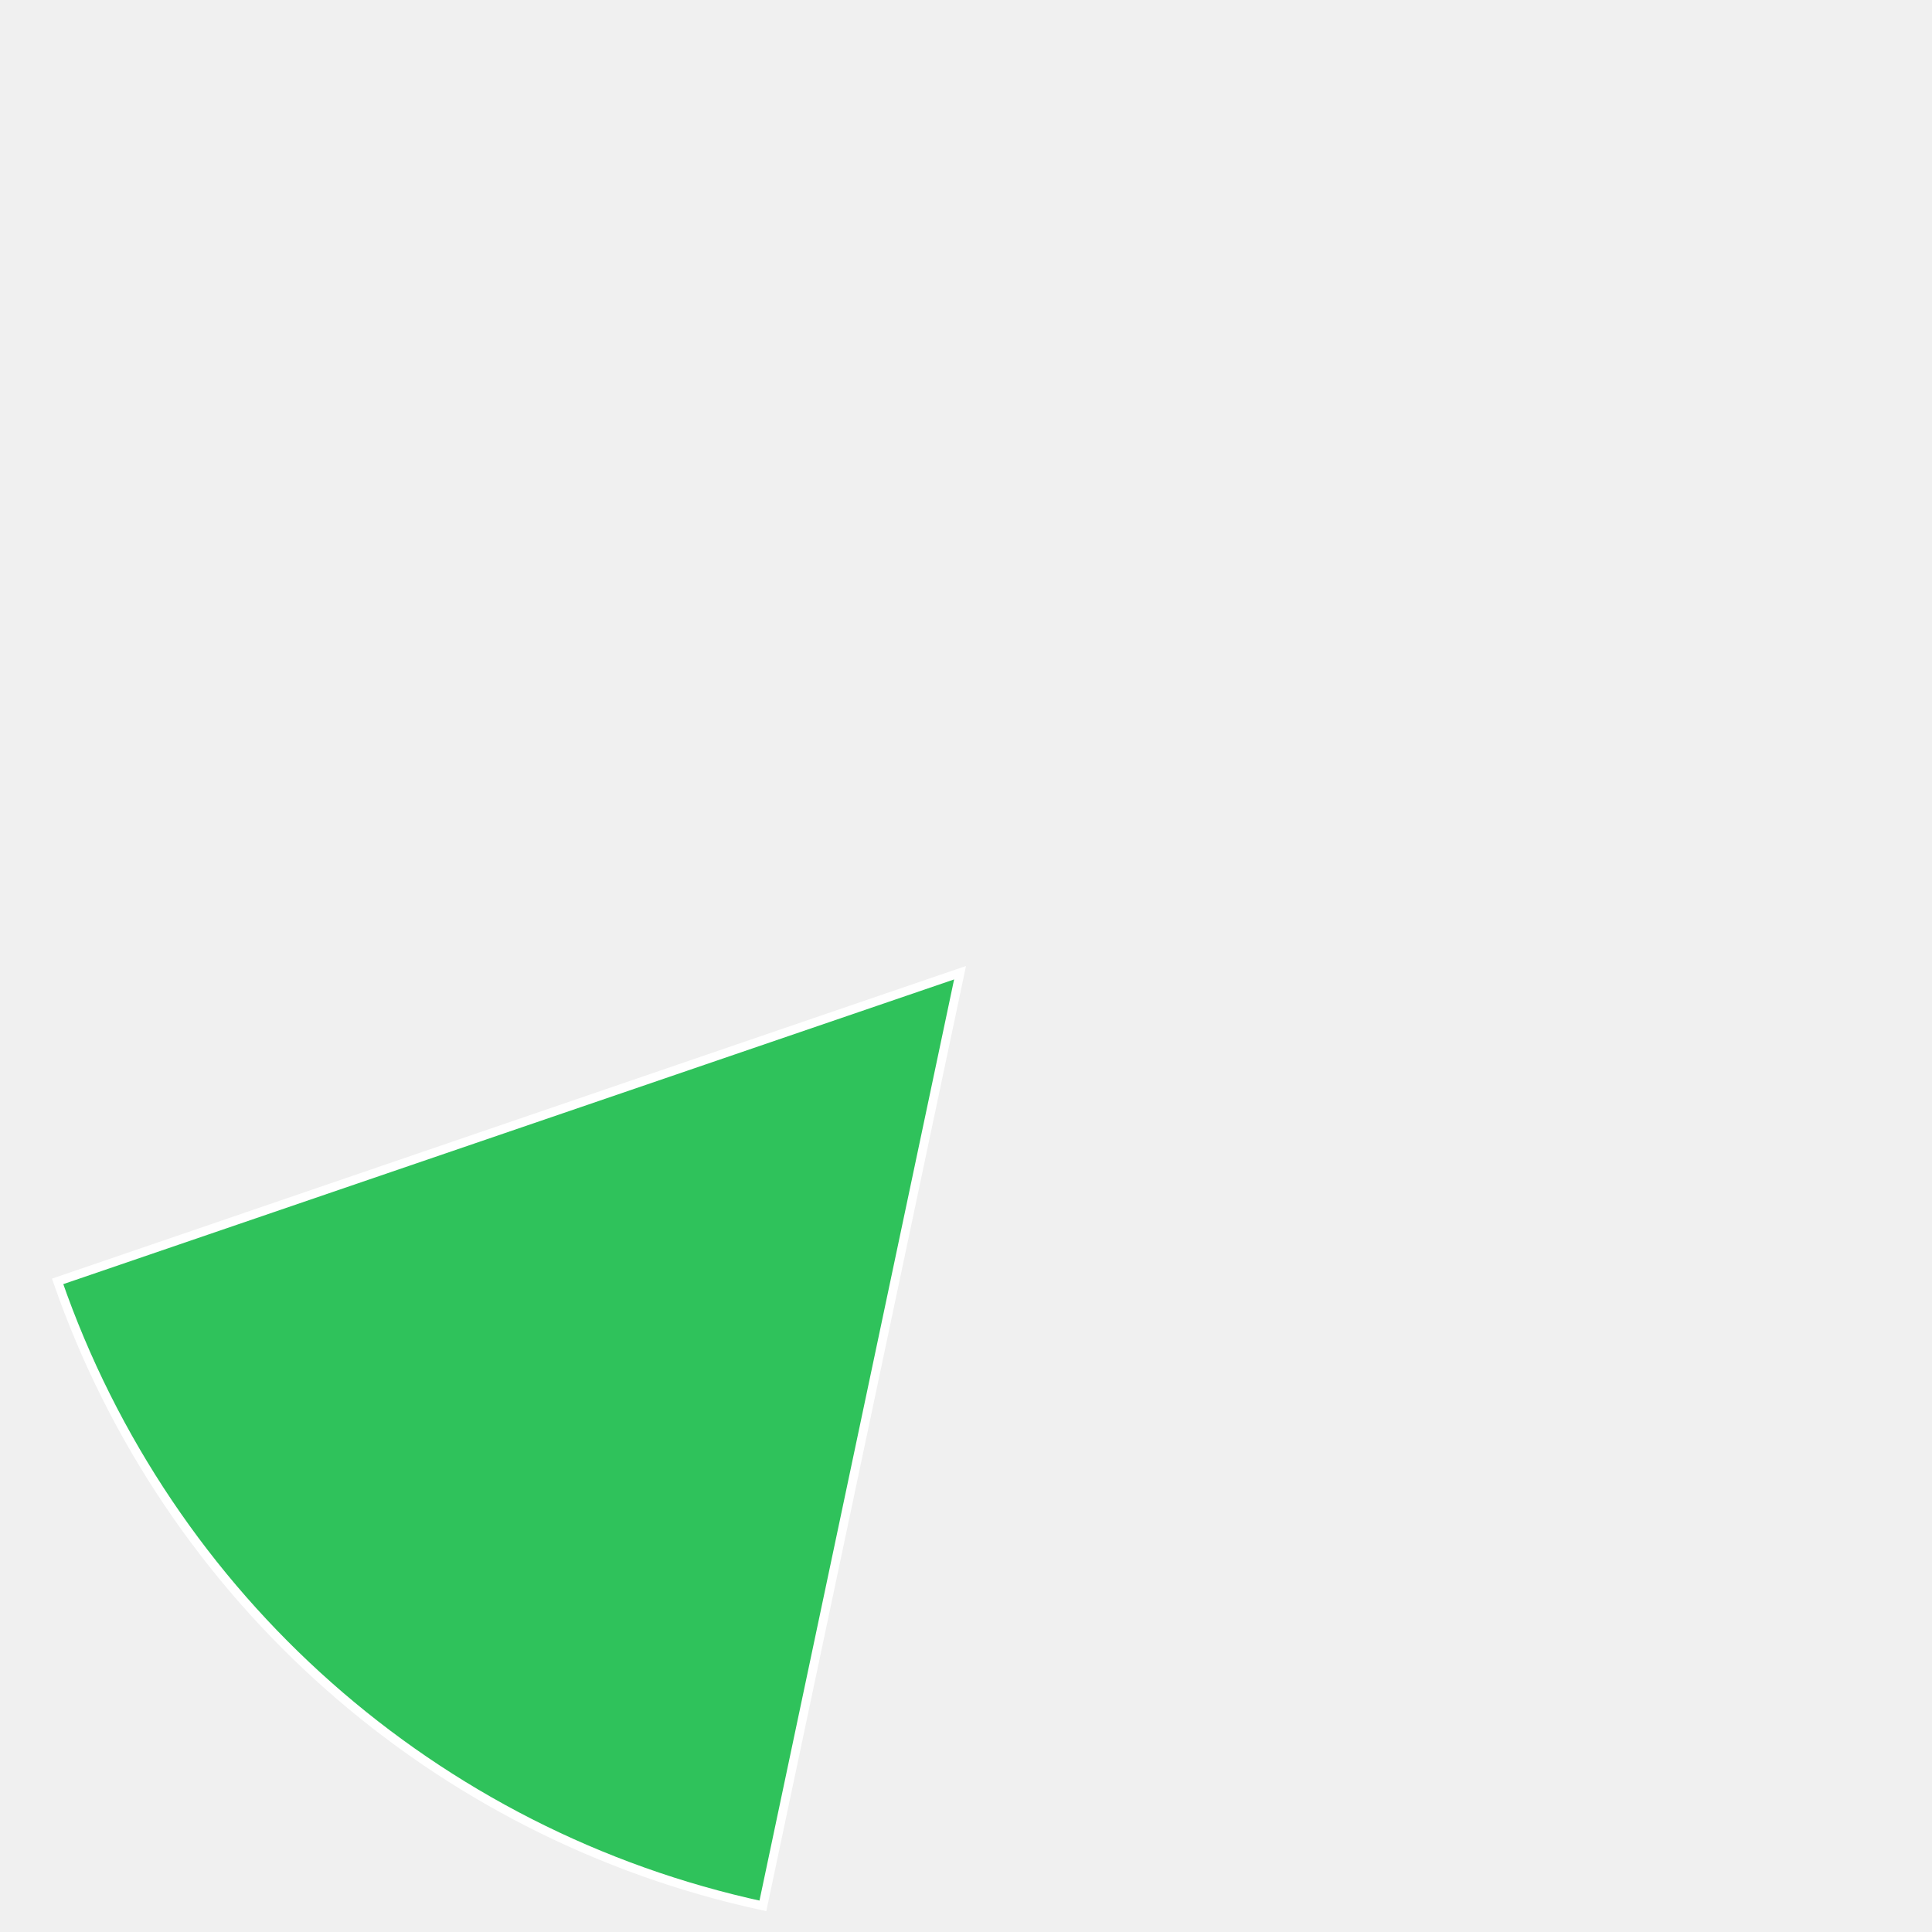
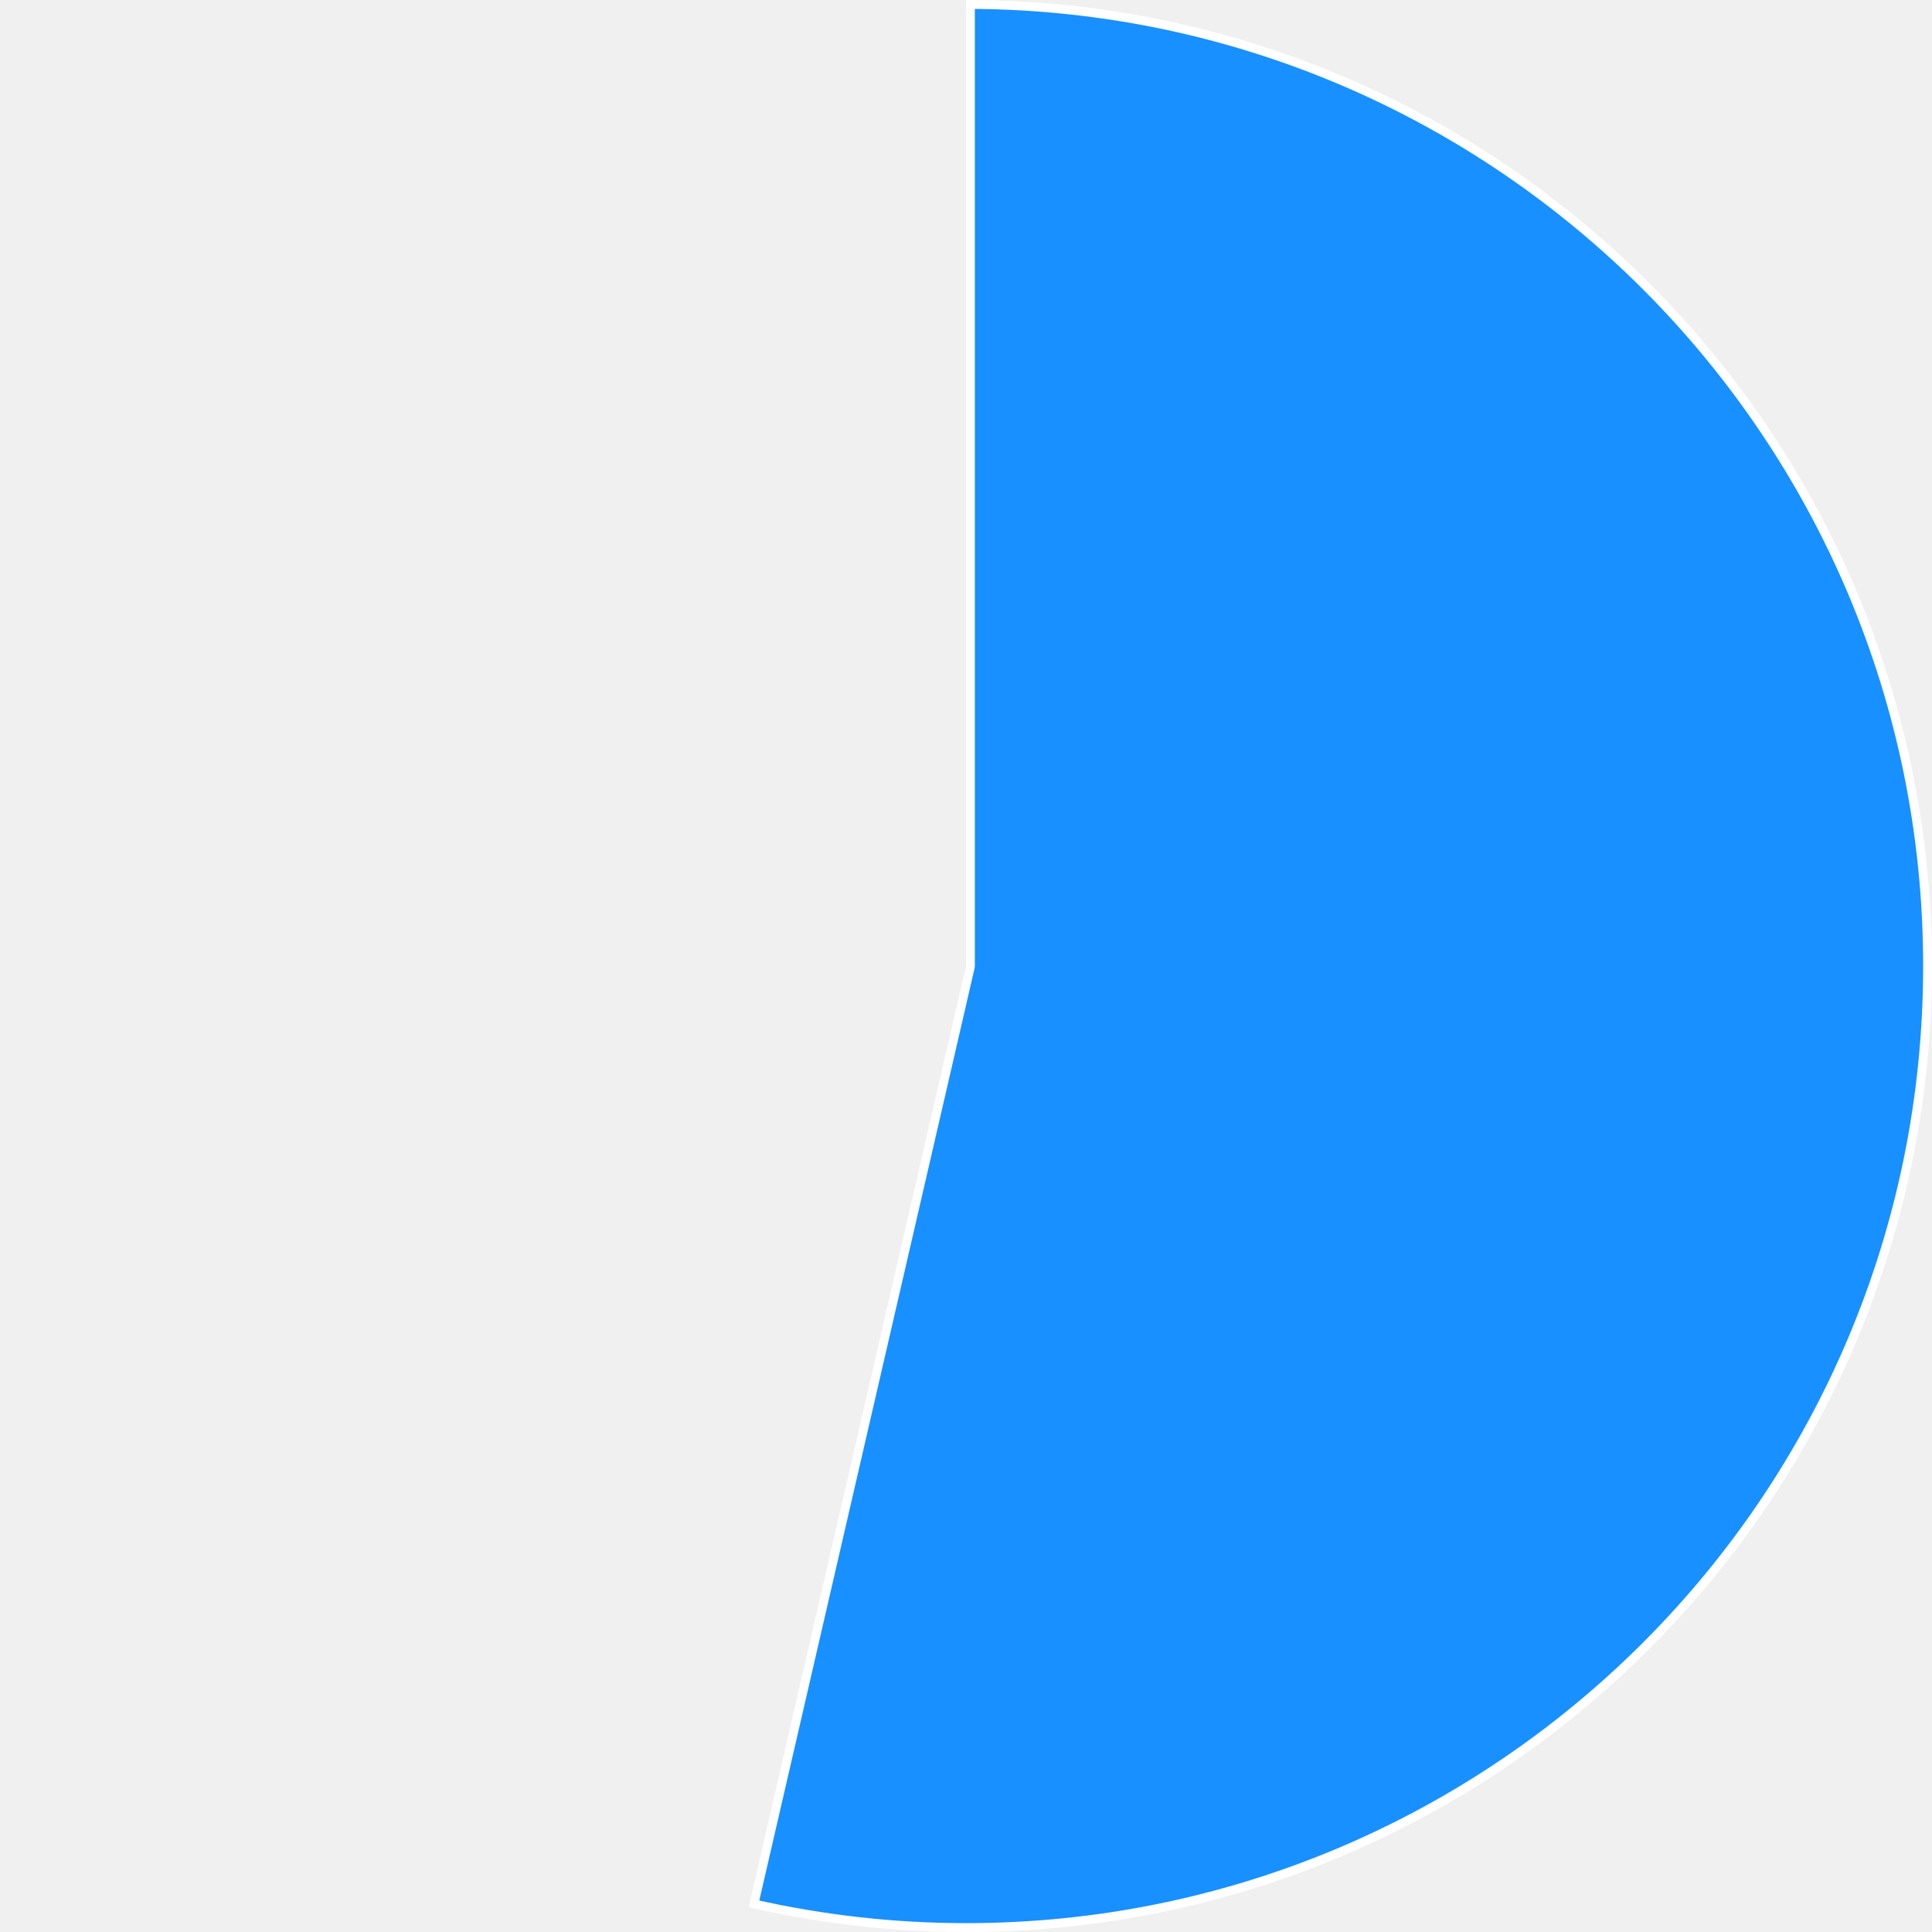
<svg xmlns="http://www.w3.org/2000/svg" version="1.1" width="218px" height="218px">
  <g transform="matrix(1 0 0 1 -206 -246 )">
-     <path d="M 292.082 461.052  C 255.08 453.056  224.918 426.349  212.502 390.587  L 314.329 355.758  L 292.082 461.052  Z " fill-rule="nonzero" fill="#2fc25b" stroke="none" />
-     <path d="M 292.082 461.052  C 255.08 453.056  224.918 426.349  212.502 390.587  L 314.329 355.758  L 292.082 461.052  Z " stroke-width="1" stroke="#ffffff" fill="none" />
+     <path d="M 315.5 246.501  C 375.193 246.771  423.5 295.244  423.5 355  C 423.5 414.923  374.923 463.5  315 463.5  C 306.95 463.5  298.926 462.604  291.075 460.829  L 315.487 355.112  A 0.5 0.5 0 0 0 315.5 355 L 315.5 246.501  Z " fill-rule="nonzero" fill="#1890ff" stroke="none" />
+     <path d="M 315.5 246.501  C 375.193 246.771  423.5 295.244  423.5 355  C 423.5 414.923  374.923 463.5  315 463.5  C 306.95 463.5  298.926 462.604  291.075 460.829  L 315.487 355.112  A 0.5 0.5 0 0 0 315.5 355 L 315.5 246.501  Z " stroke-width="1" stroke="#ffffff" fill="none" />
  </g>
</svg>
